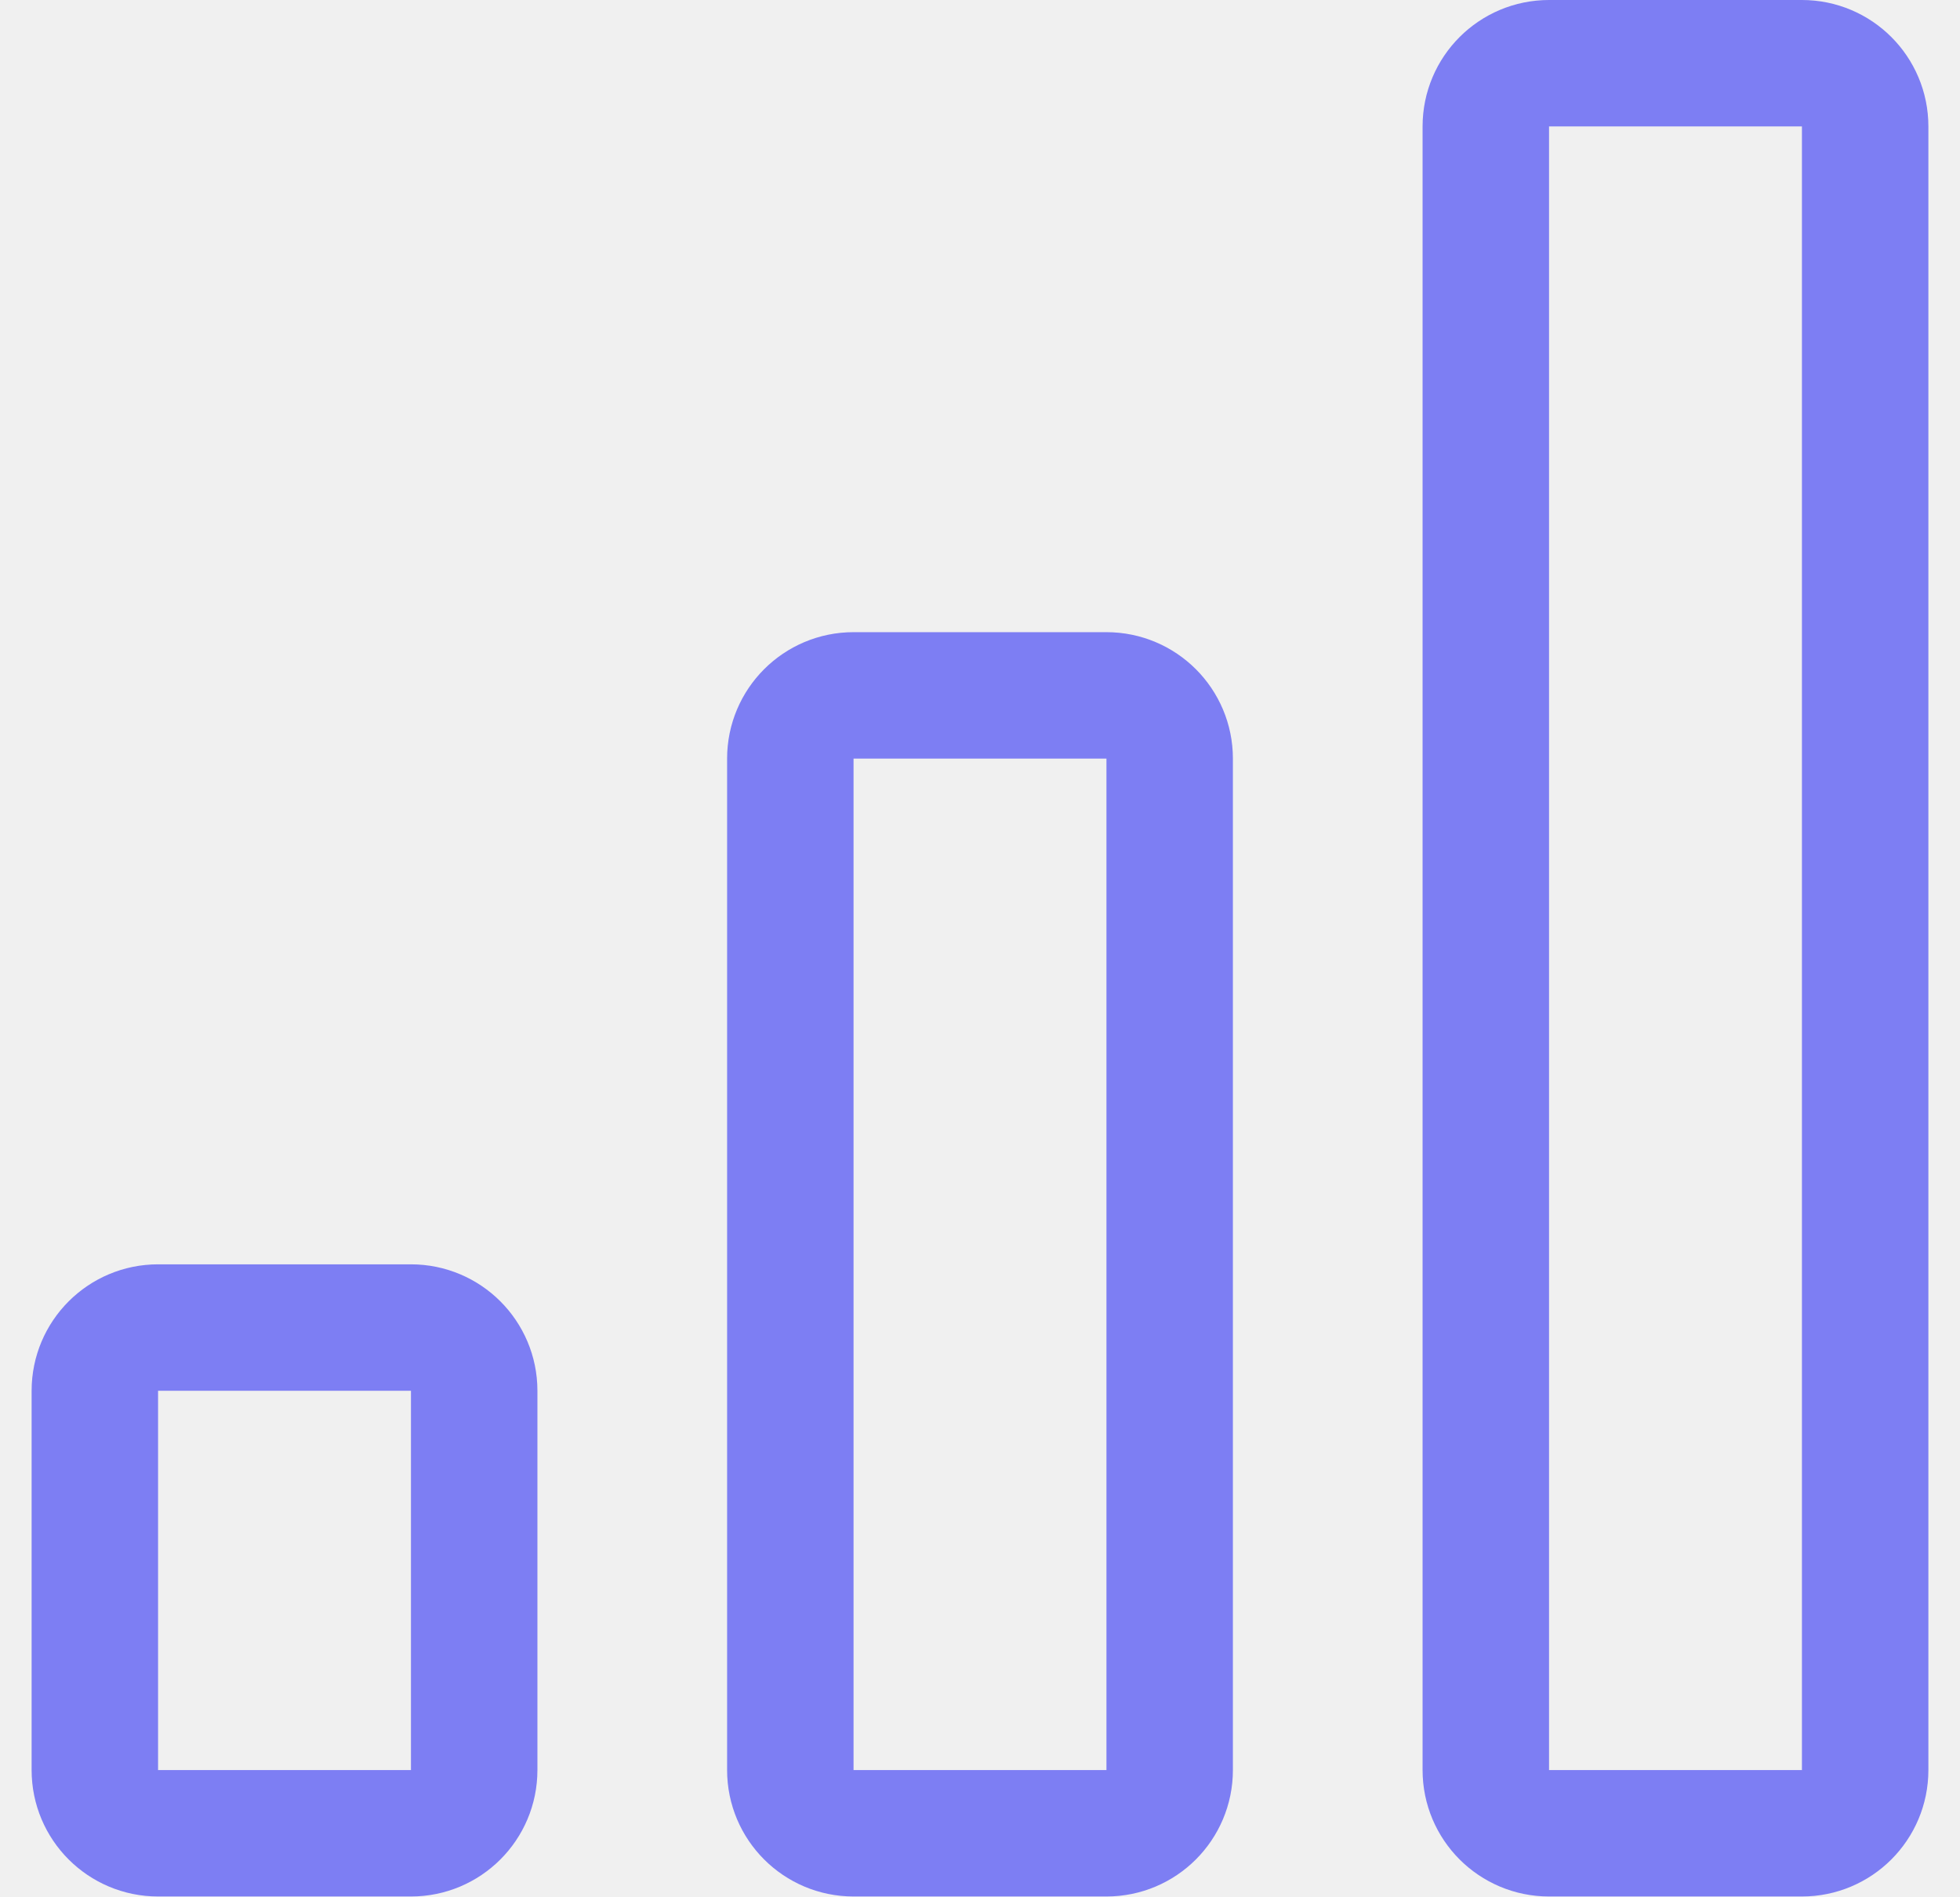
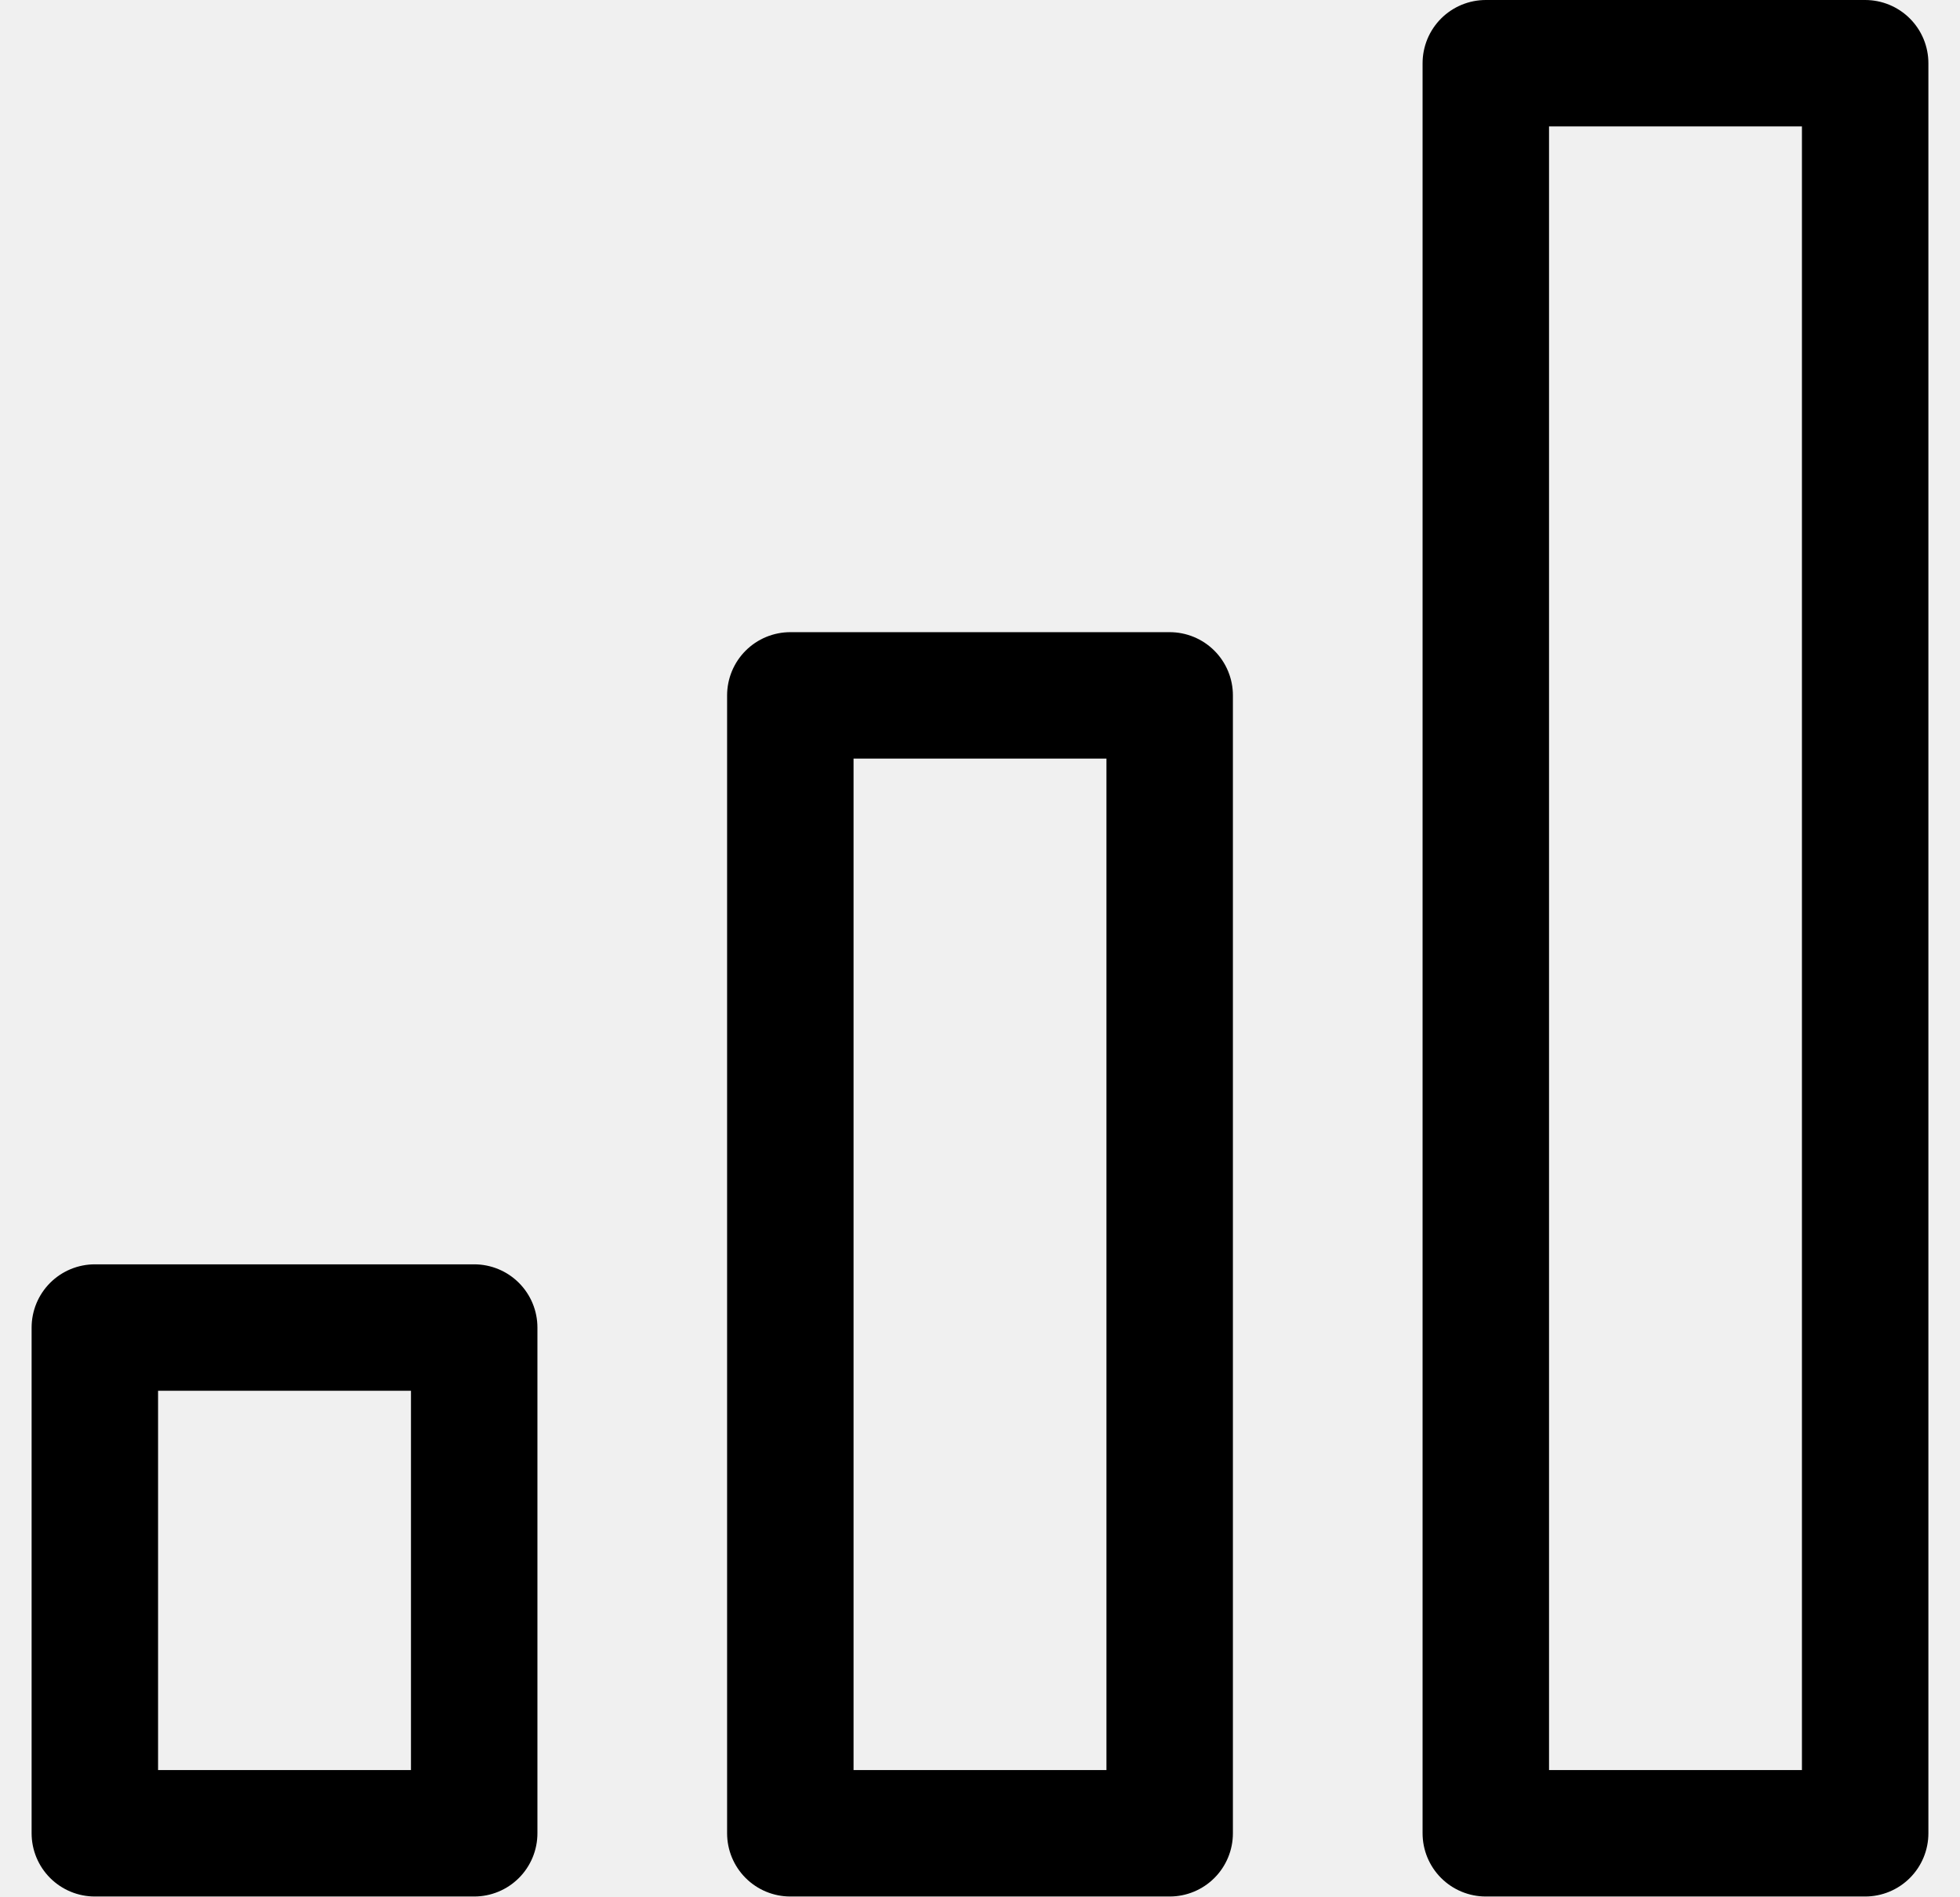
<svg xmlns="http://www.w3.org/2000/svg" width="31" height="30" viewBox="0 0 31 30" fill="none">
  <g clip-path="url(#clip0)">
-     <rect x="1.5" y="21" width="6" height="8" rx="1" stroke="#7D7EF3" stroke-width="2" stroke-linejoin="round" />
-     <rect x="12.5" y="11" width="6" height="18" rx="1" stroke="#7D7EF3" stroke-width="2" stroke-linejoin="round" />
-     <rect x="23.5" y="1" width="6" height="28" rx="1" stroke="#7D7EF3" stroke-width="2" stroke-linejoin="round" />
+     <rect x="1.5" y="21" width="6" height="8" stroke="currentColor" stroke-width="2" stroke-linejoin="round" />
+     <rect x="12.5" y="11" width="6" height="18" stroke="currentColor" stroke-width="2" stroke-linejoin="round" />
+     <rect x="23.5" y="1" width="6" height="28" stroke="currentColor" stroke-width="2" stroke-linejoin="round" />
  </g>
  <defs>
    <clipPath id="clip0">
      <rect x="0.5" width="30" height="30" fill="white" />
    </clipPath>
  </defs>
</svg>
